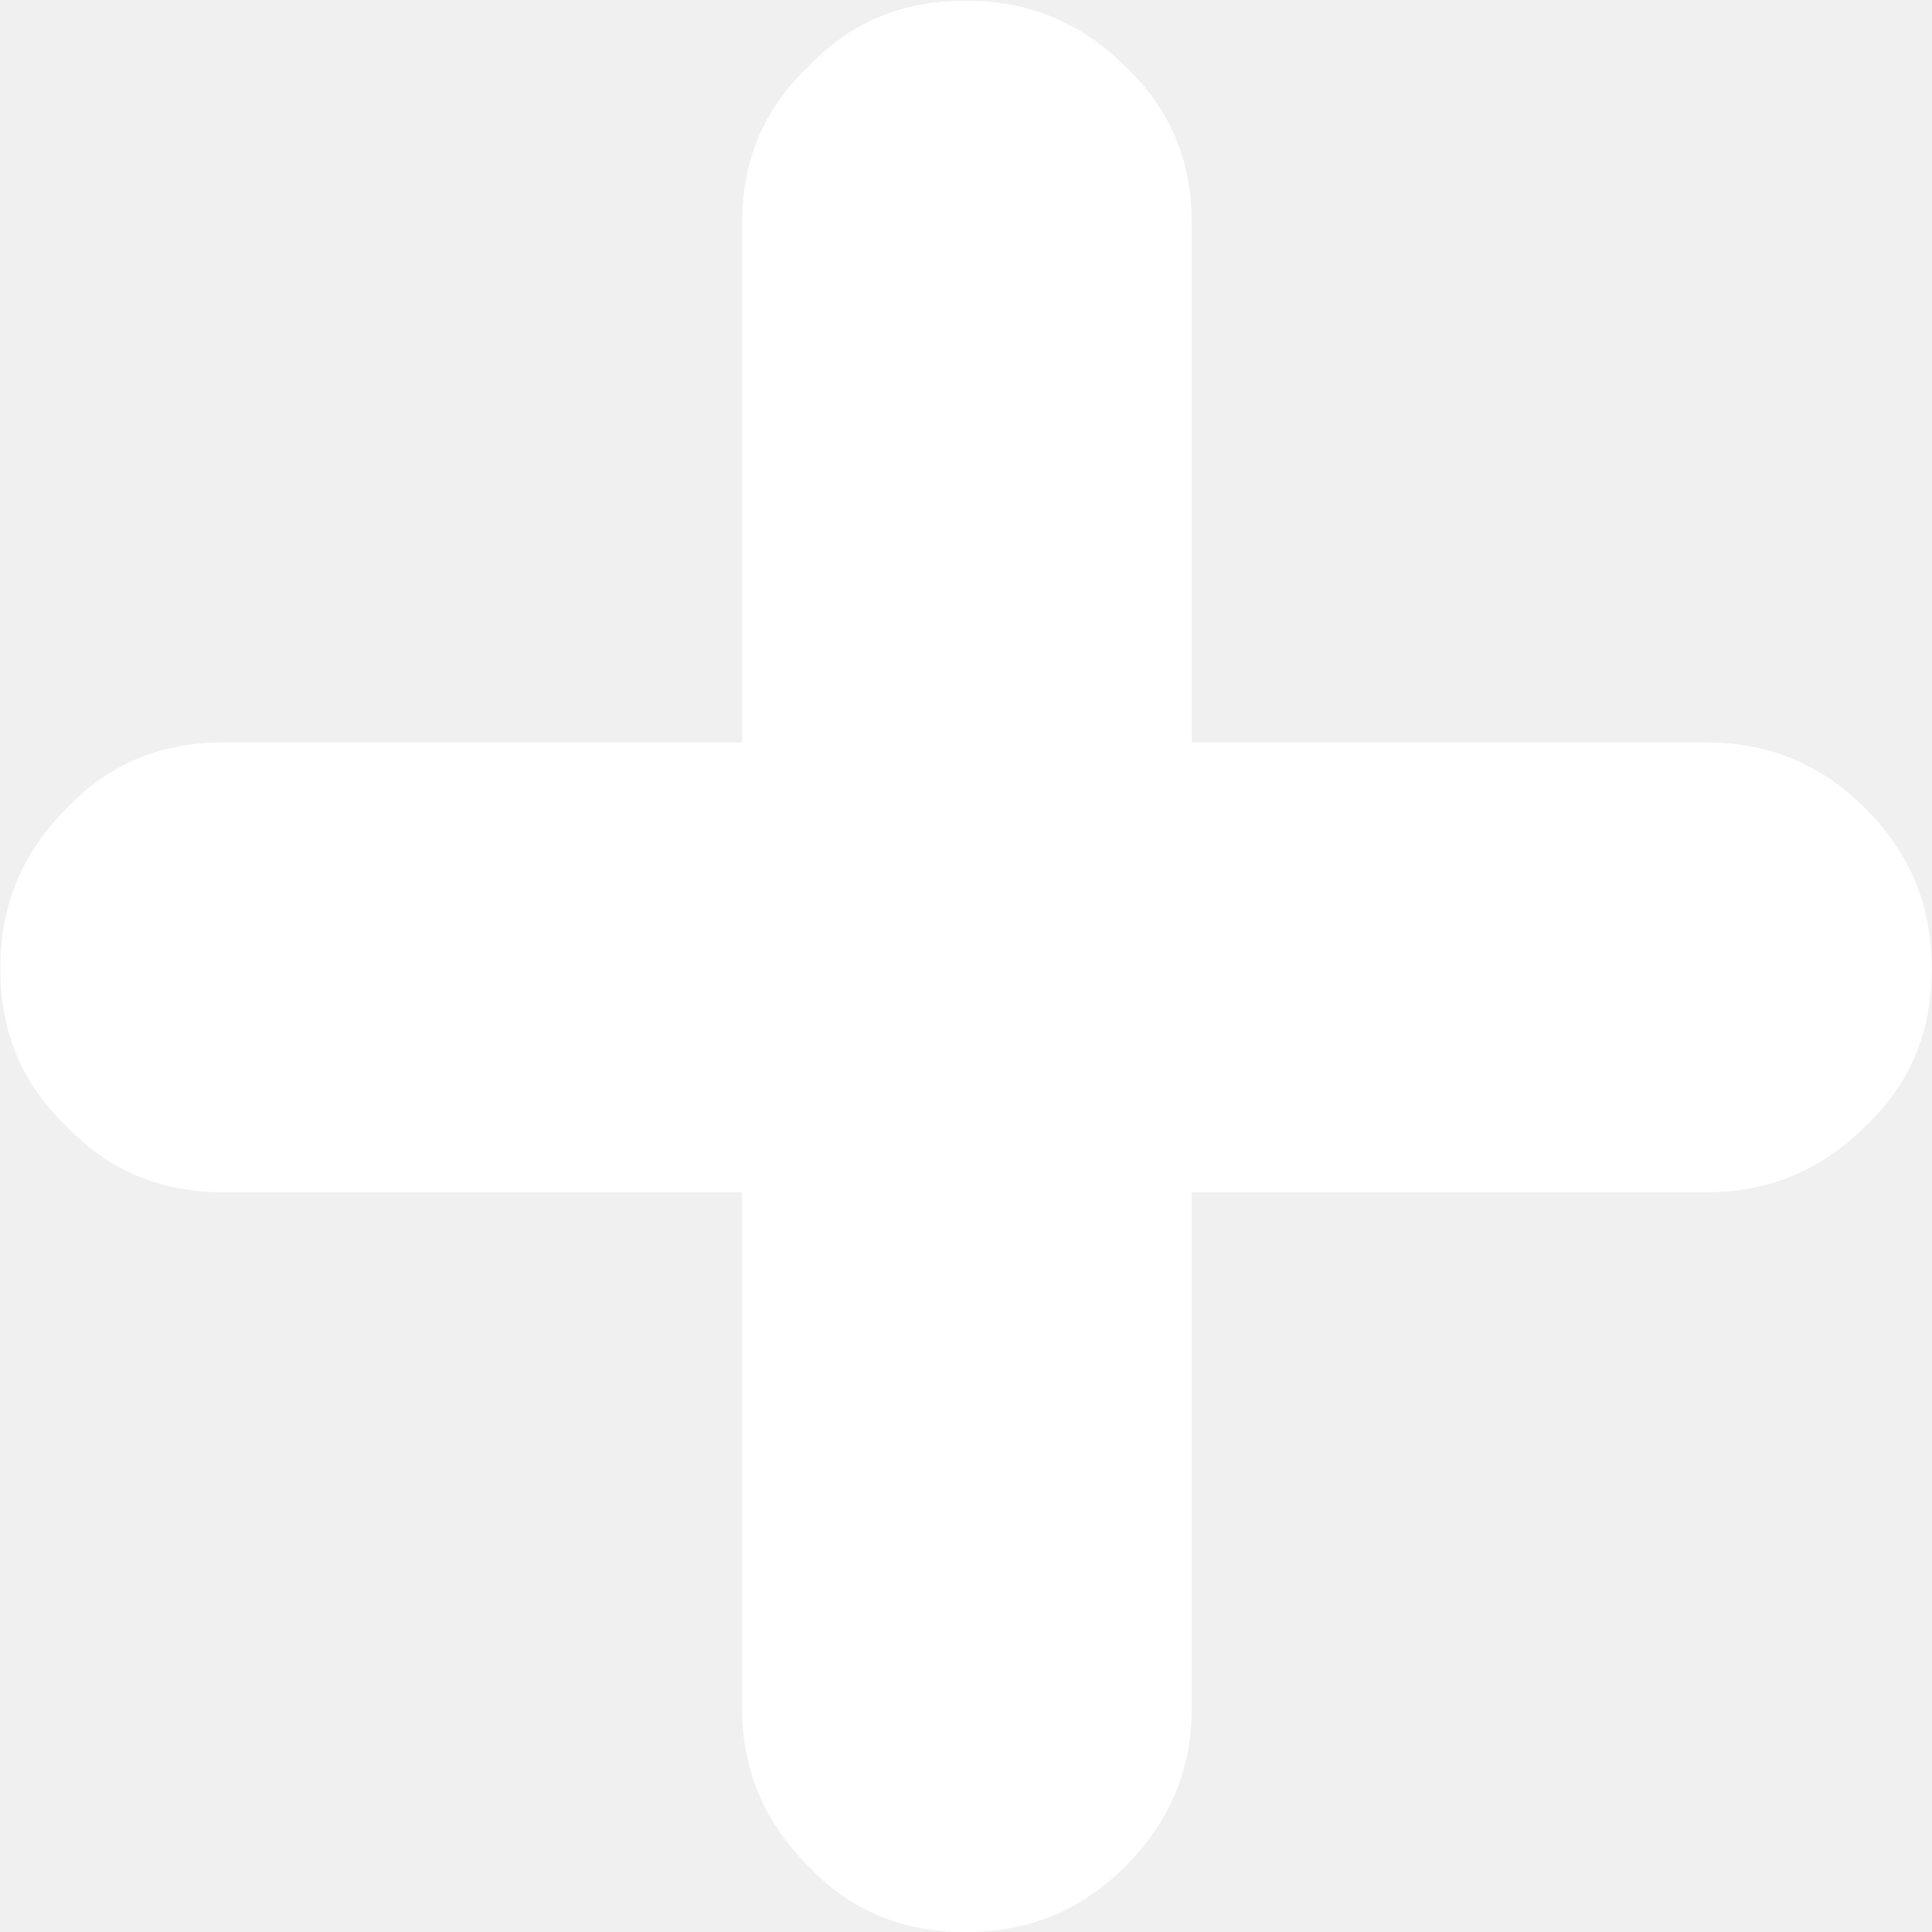
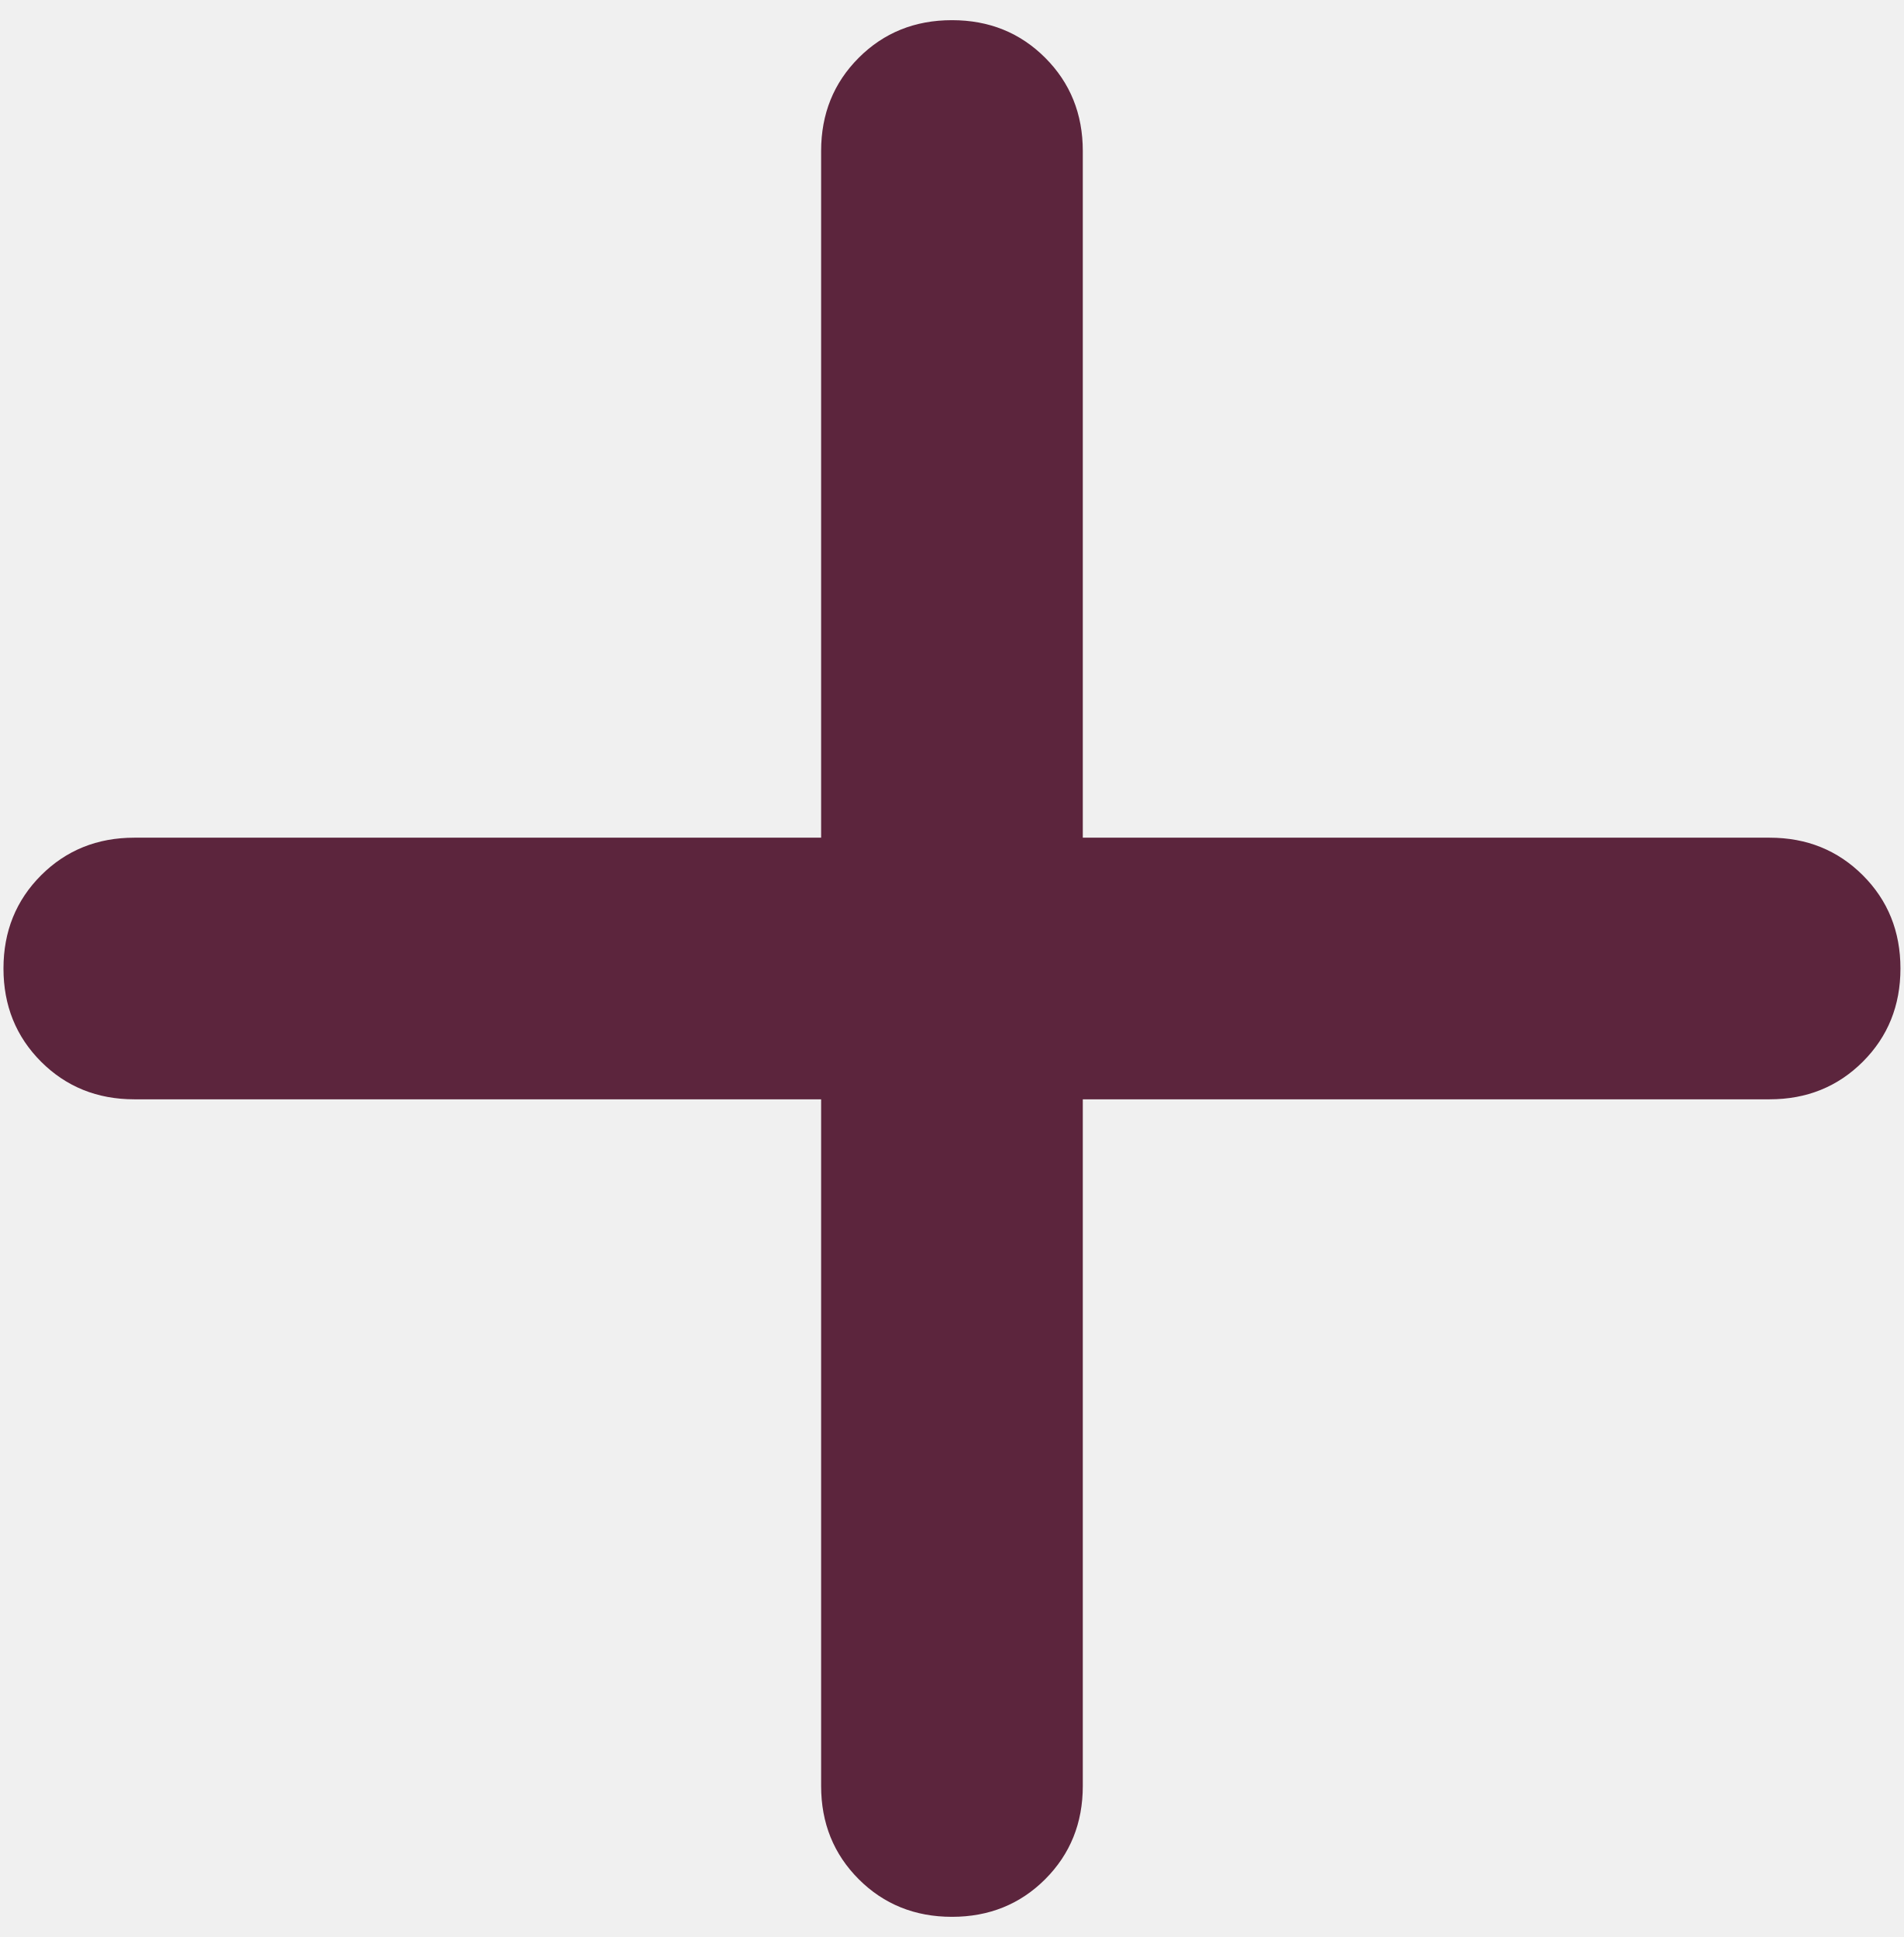
- <svg xmlns="http://www.w3.org/2000/svg" width="74" height="74" viewBox="0 0 74 74" fill="none">
-   <path d="M45.648 28.438H65.406C67.75 28.438 69.766 29.281 71.453 30.969C73.141 32.656 73.984 34.672 73.984 37.016V37.156C73.984 39.547 73.141 41.539 71.453 43.133C69.766 44.82 67.75 45.664 65.406 45.664H45.648V65.422C45.648 67.766 44.805 69.781 43.117 71.469C41.43 73.156 39.414 74 37.07 74H36.93C34.539 74 32.547 73.156 30.953 71.469C29.266 69.781 28.422 67.766 28.422 65.422V45.664H8.523C6.133 45.664 4.141 44.82 2.547 43.133C0.859 41.539 0.016 39.547 0.016 37.156V37.016C0.016 34.672 0.859 32.656 2.547 30.969C4.141 29.281 6.133 28.438 8.523 28.438H28.422V8.539C28.422 6.148 29.266 4.156 30.953 2.562C32.547 0.875 34.539 0.031 36.93 0.031H37.07C39.414 0.031 41.43 0.875 43.117 2.562C44.805 4.156 45.648 6.148 45.648 8.539V28.438Z" fill="white" />
+ <svg xmlns="http://www.w3.org/2000/svg" width="57" height="58" viewBox="0 0 57 58" fill="none">
+   <path d="M28.5 57.396C27.39 57.396 26.46 57.02 25.709 56.27C24.959 55.519 24.583 54.589 24.583 53.479V32.917H4.021C2.911 32.917 1.981 32.541 1.23 31.791C0.48 31.04 0.104 30.11 0.104 29C0.104 27.89 0.48 26.96 1.23 26.209C1.981 25.459 2.911 25.083 4.021 25.083H24.583V4.521C24.583 3.411 24.959 2.481 25.709 1.73C26.46 0.979 27.39 0.604 28.5 0.604C29.61 0.604 30.54 0.979 31.291 1.73C32.041 2.481 32.417 3.411 32.417 4.521V25.083H52.979C54.089 25.083 55.019 25.459 55.77 26.209C56.521 26.96 56.896 27.89 56.896 29C56.896 30.11 56.521 31.04 55.77 31.791C55.019 32.541 54.089 32.917 52.979 32.917H32.417V53.479C32.417 54.589 32.041 55.519 31.291 56.27C30.54 57.02 29.61 57.396 28.5 57.396Z" fill="#5C253D" />
</svg>
